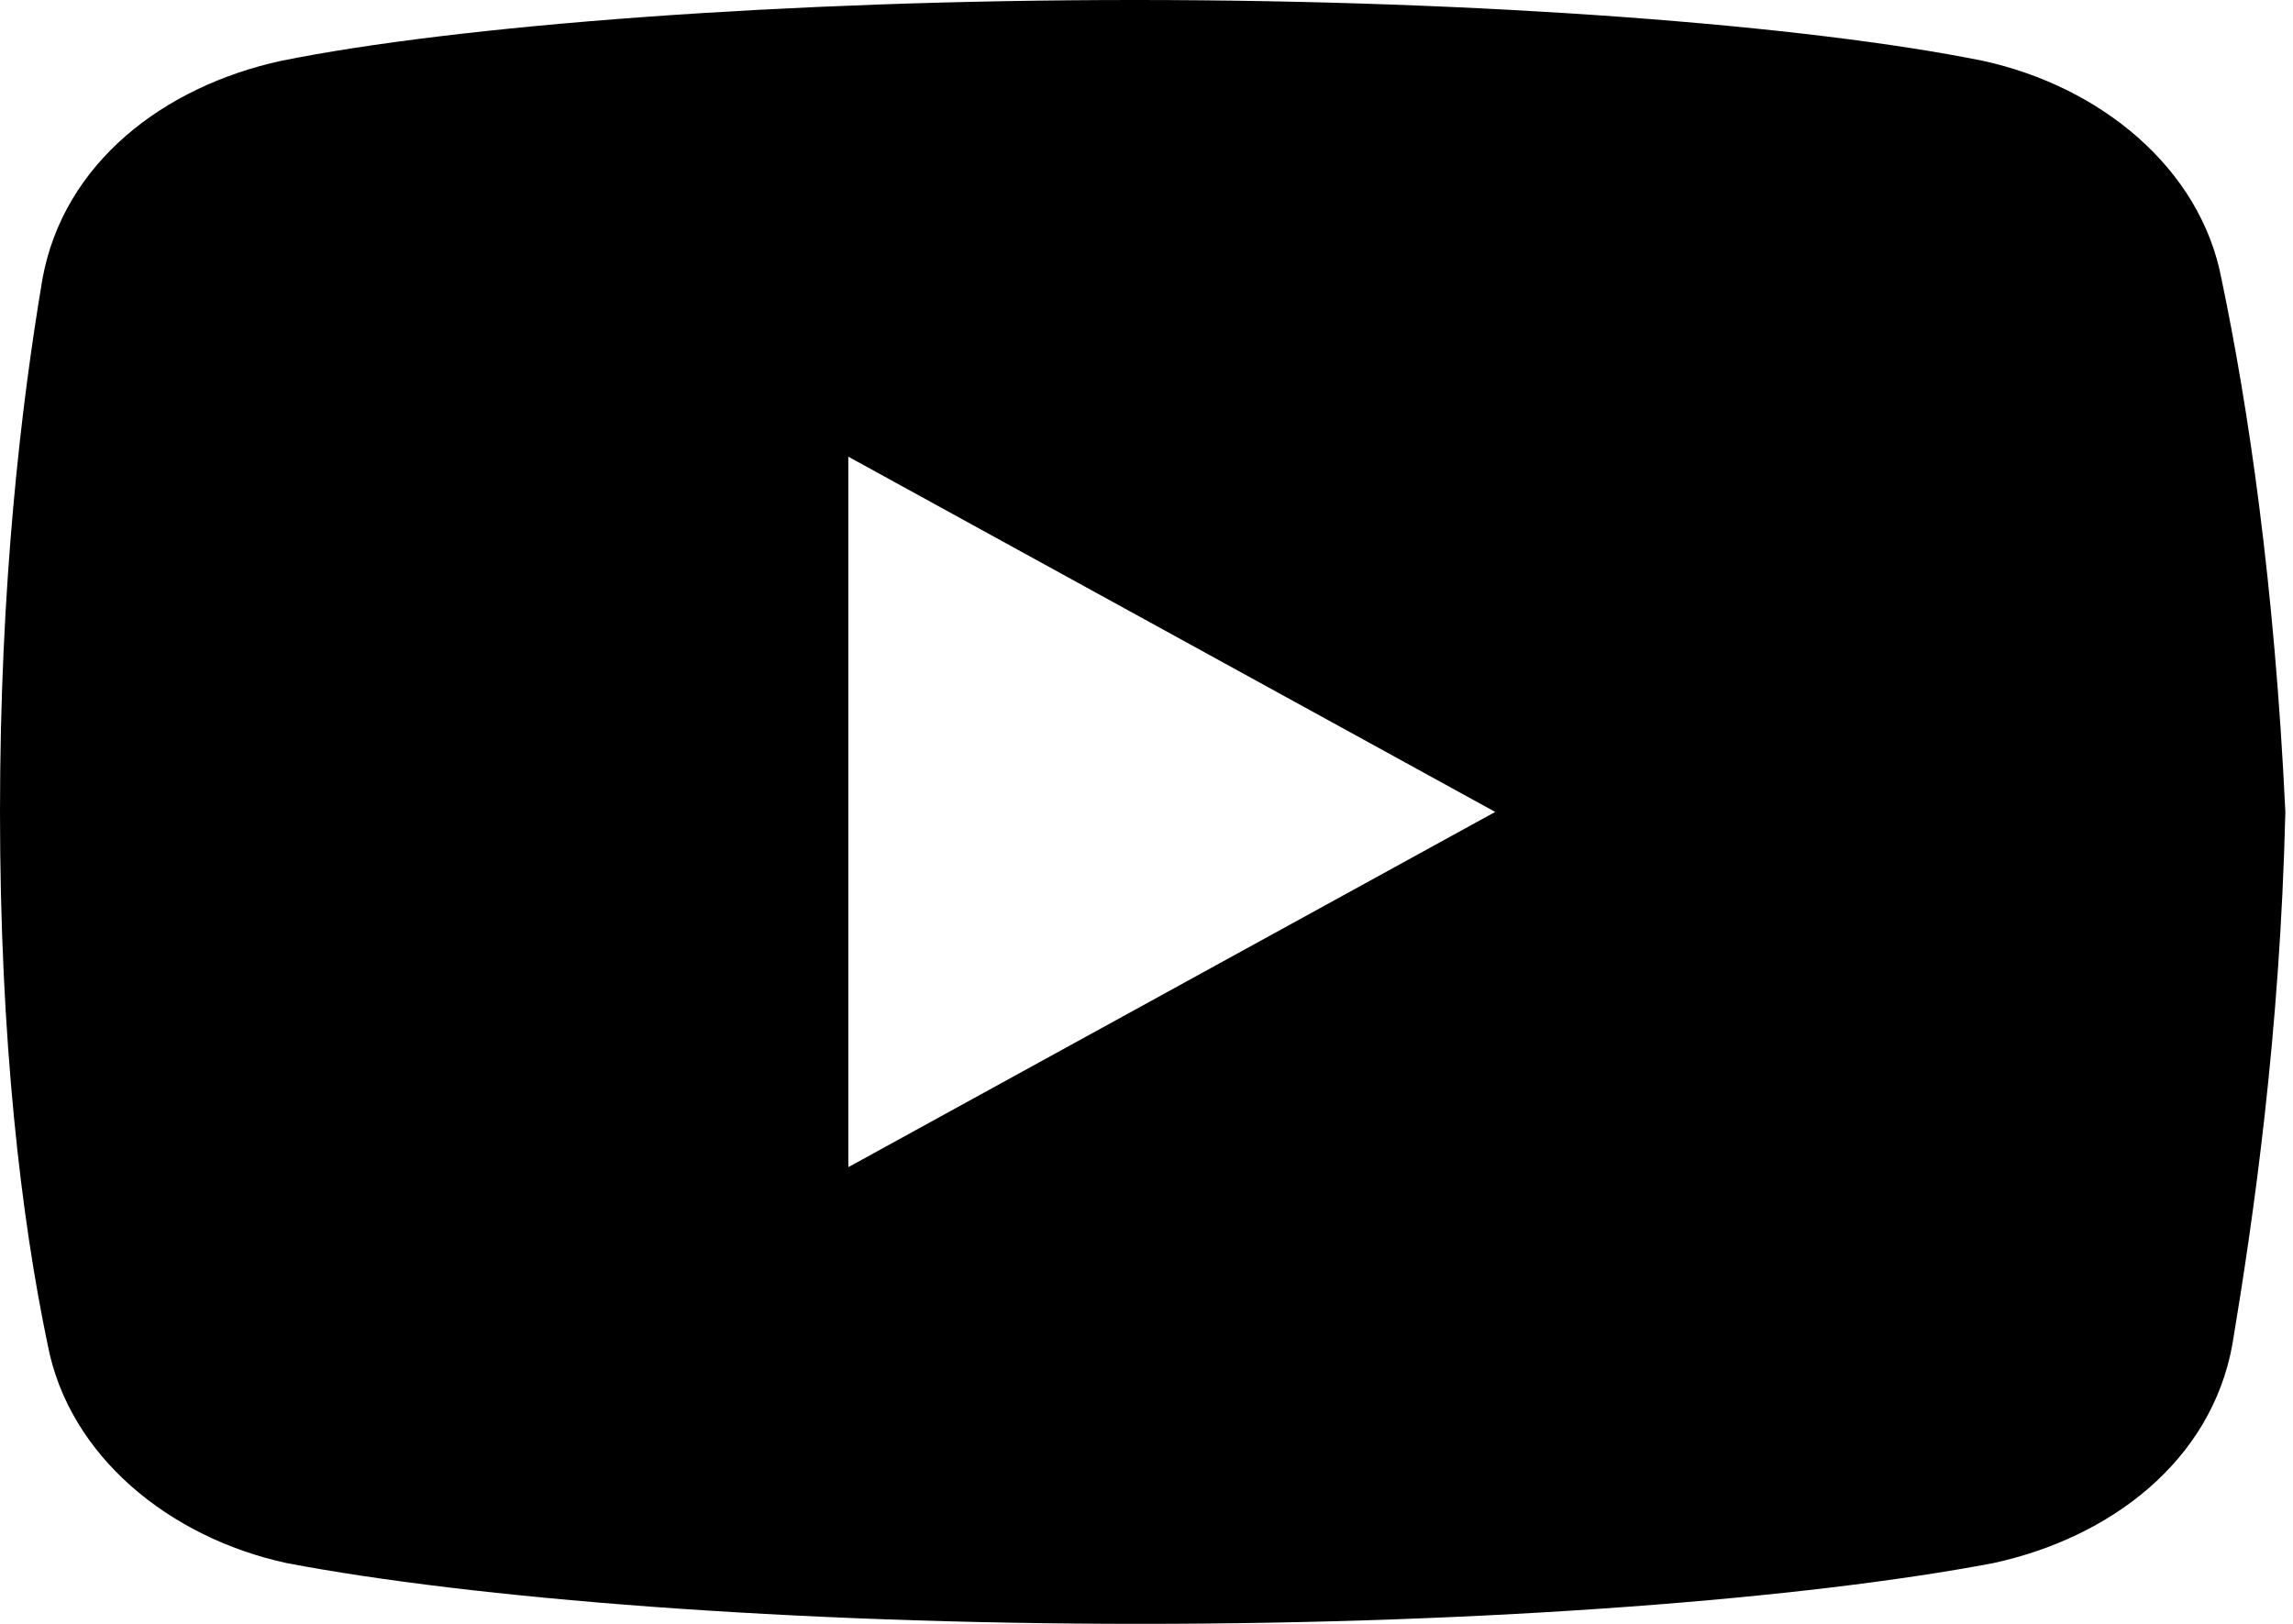
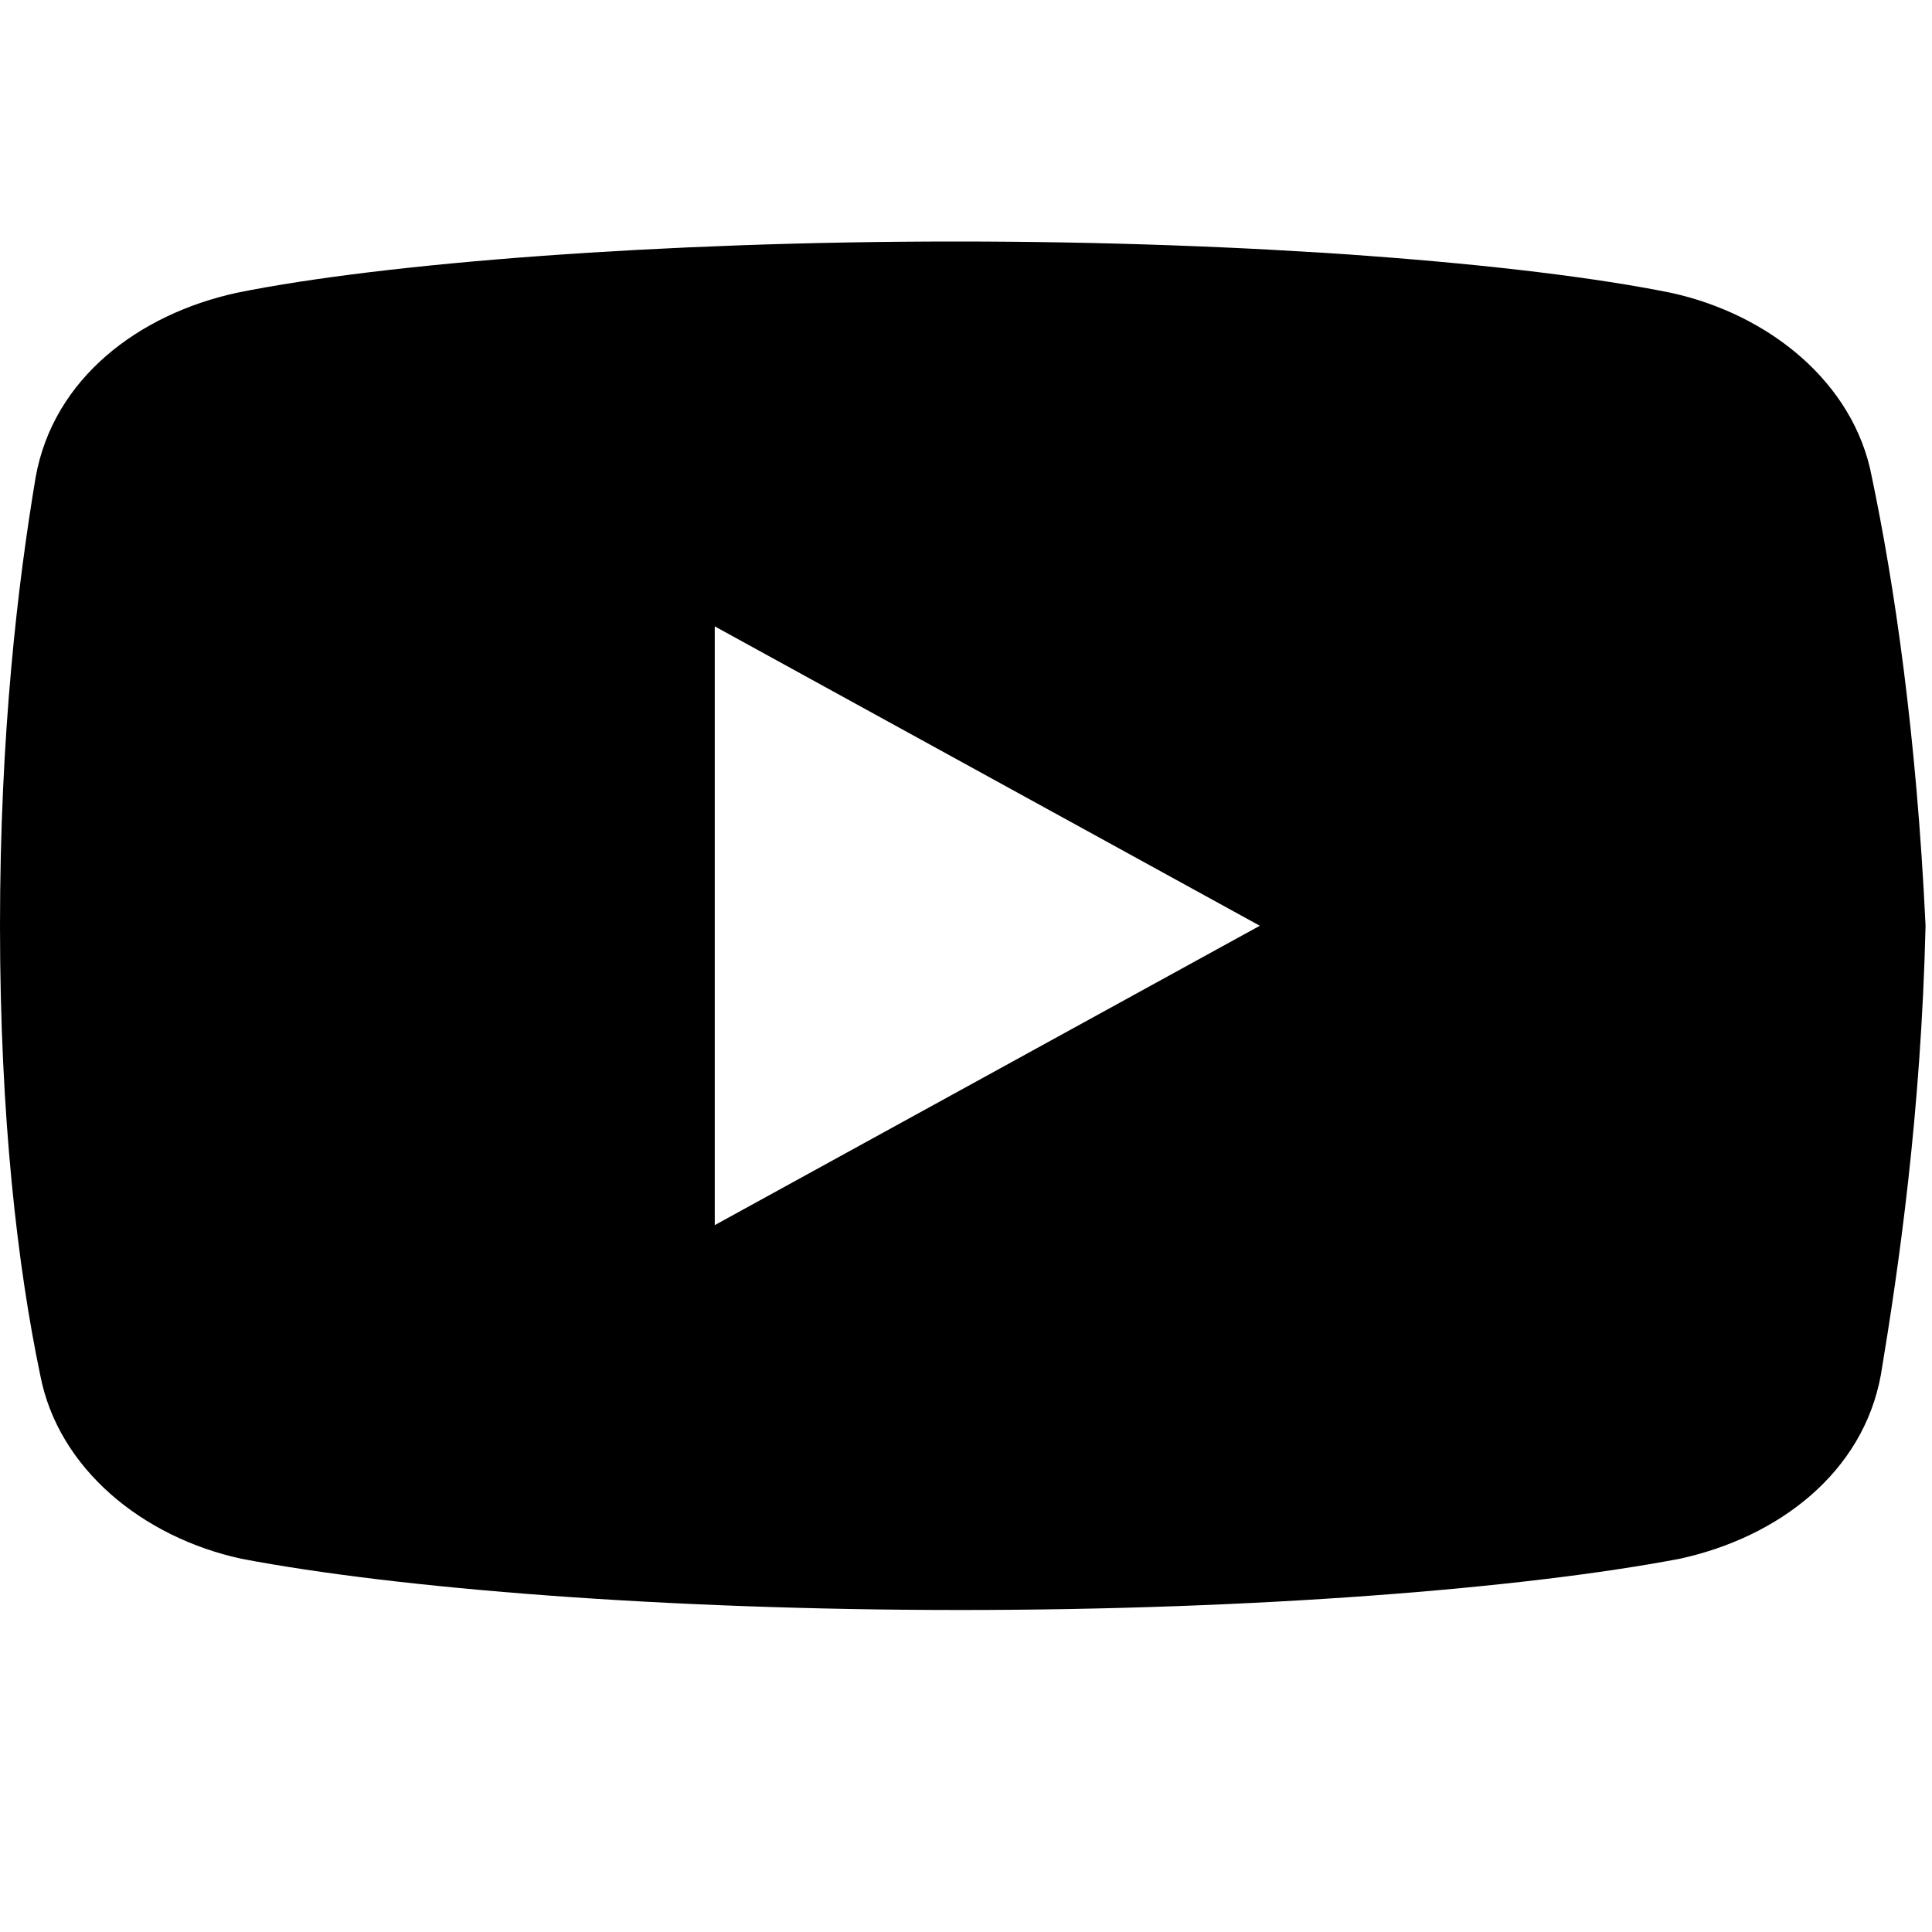
- <svg width="24" height="17" viewBox="0 0 24 17">
-   <path d="M23.252 2.922C23.031 1.754 21.978 0.903 20.755 0.637C18.925 0.266 15.539 0 11.876 0C8.214 0 4.774 0.266 2.942 0.637C1.721 0.903 0.666 1.7 0.444 2.922C0.221 4.25 0 6.109 0 8.5C0 10.891 0.221 12.75 0.499 14.078C0.722 15.246 1.775 16.097 2.996 16.363C4.938 16.734 8.268 17 11.932 17C15.595 17 18.925 16.734 20.868 16.363C22.088 16.097 23.142 15.3 23.365 14.078C23.586 12.75 23.864 10.837 23.92 8.5C23.807 6.109 23.53 4.25 23.252 2.922ZM8.879 12.219V4.781L15.65 8.5L8.879 12.219Z" />
+ <svg width="24" height="24" viewBox="0 0 24 24">
+   <path d="M23.252 5.922C23.031 4.754 21.978 3.903 20.755 3.637C18.925 3.266 15.539 3 11.876 3C8.214 3 4.774 3.266 2.942 3.637C1.721 3.903 0.666 4.7 0.444 5.922C0.221 7.25 0 9.109 0 11.5C0 13.891 0.221 15.75 0.499 17.078C0.722 18.247 1.775 19.097 2.996 19.363C4.938 19.734 8.268 20 11.932 20C15.595 20 18.925 19.734 20.868 19.363C22.088 19.097 23.142 18.3 23.365 17.078C23.586 15.75 23.864 13.837 23.92 11.5C23.807 9.109 23.53 7.25 23.252 5.922ZM8.879 15.219V7.781L15.65 11.5L8.879 15.219Z" />
</svg>
